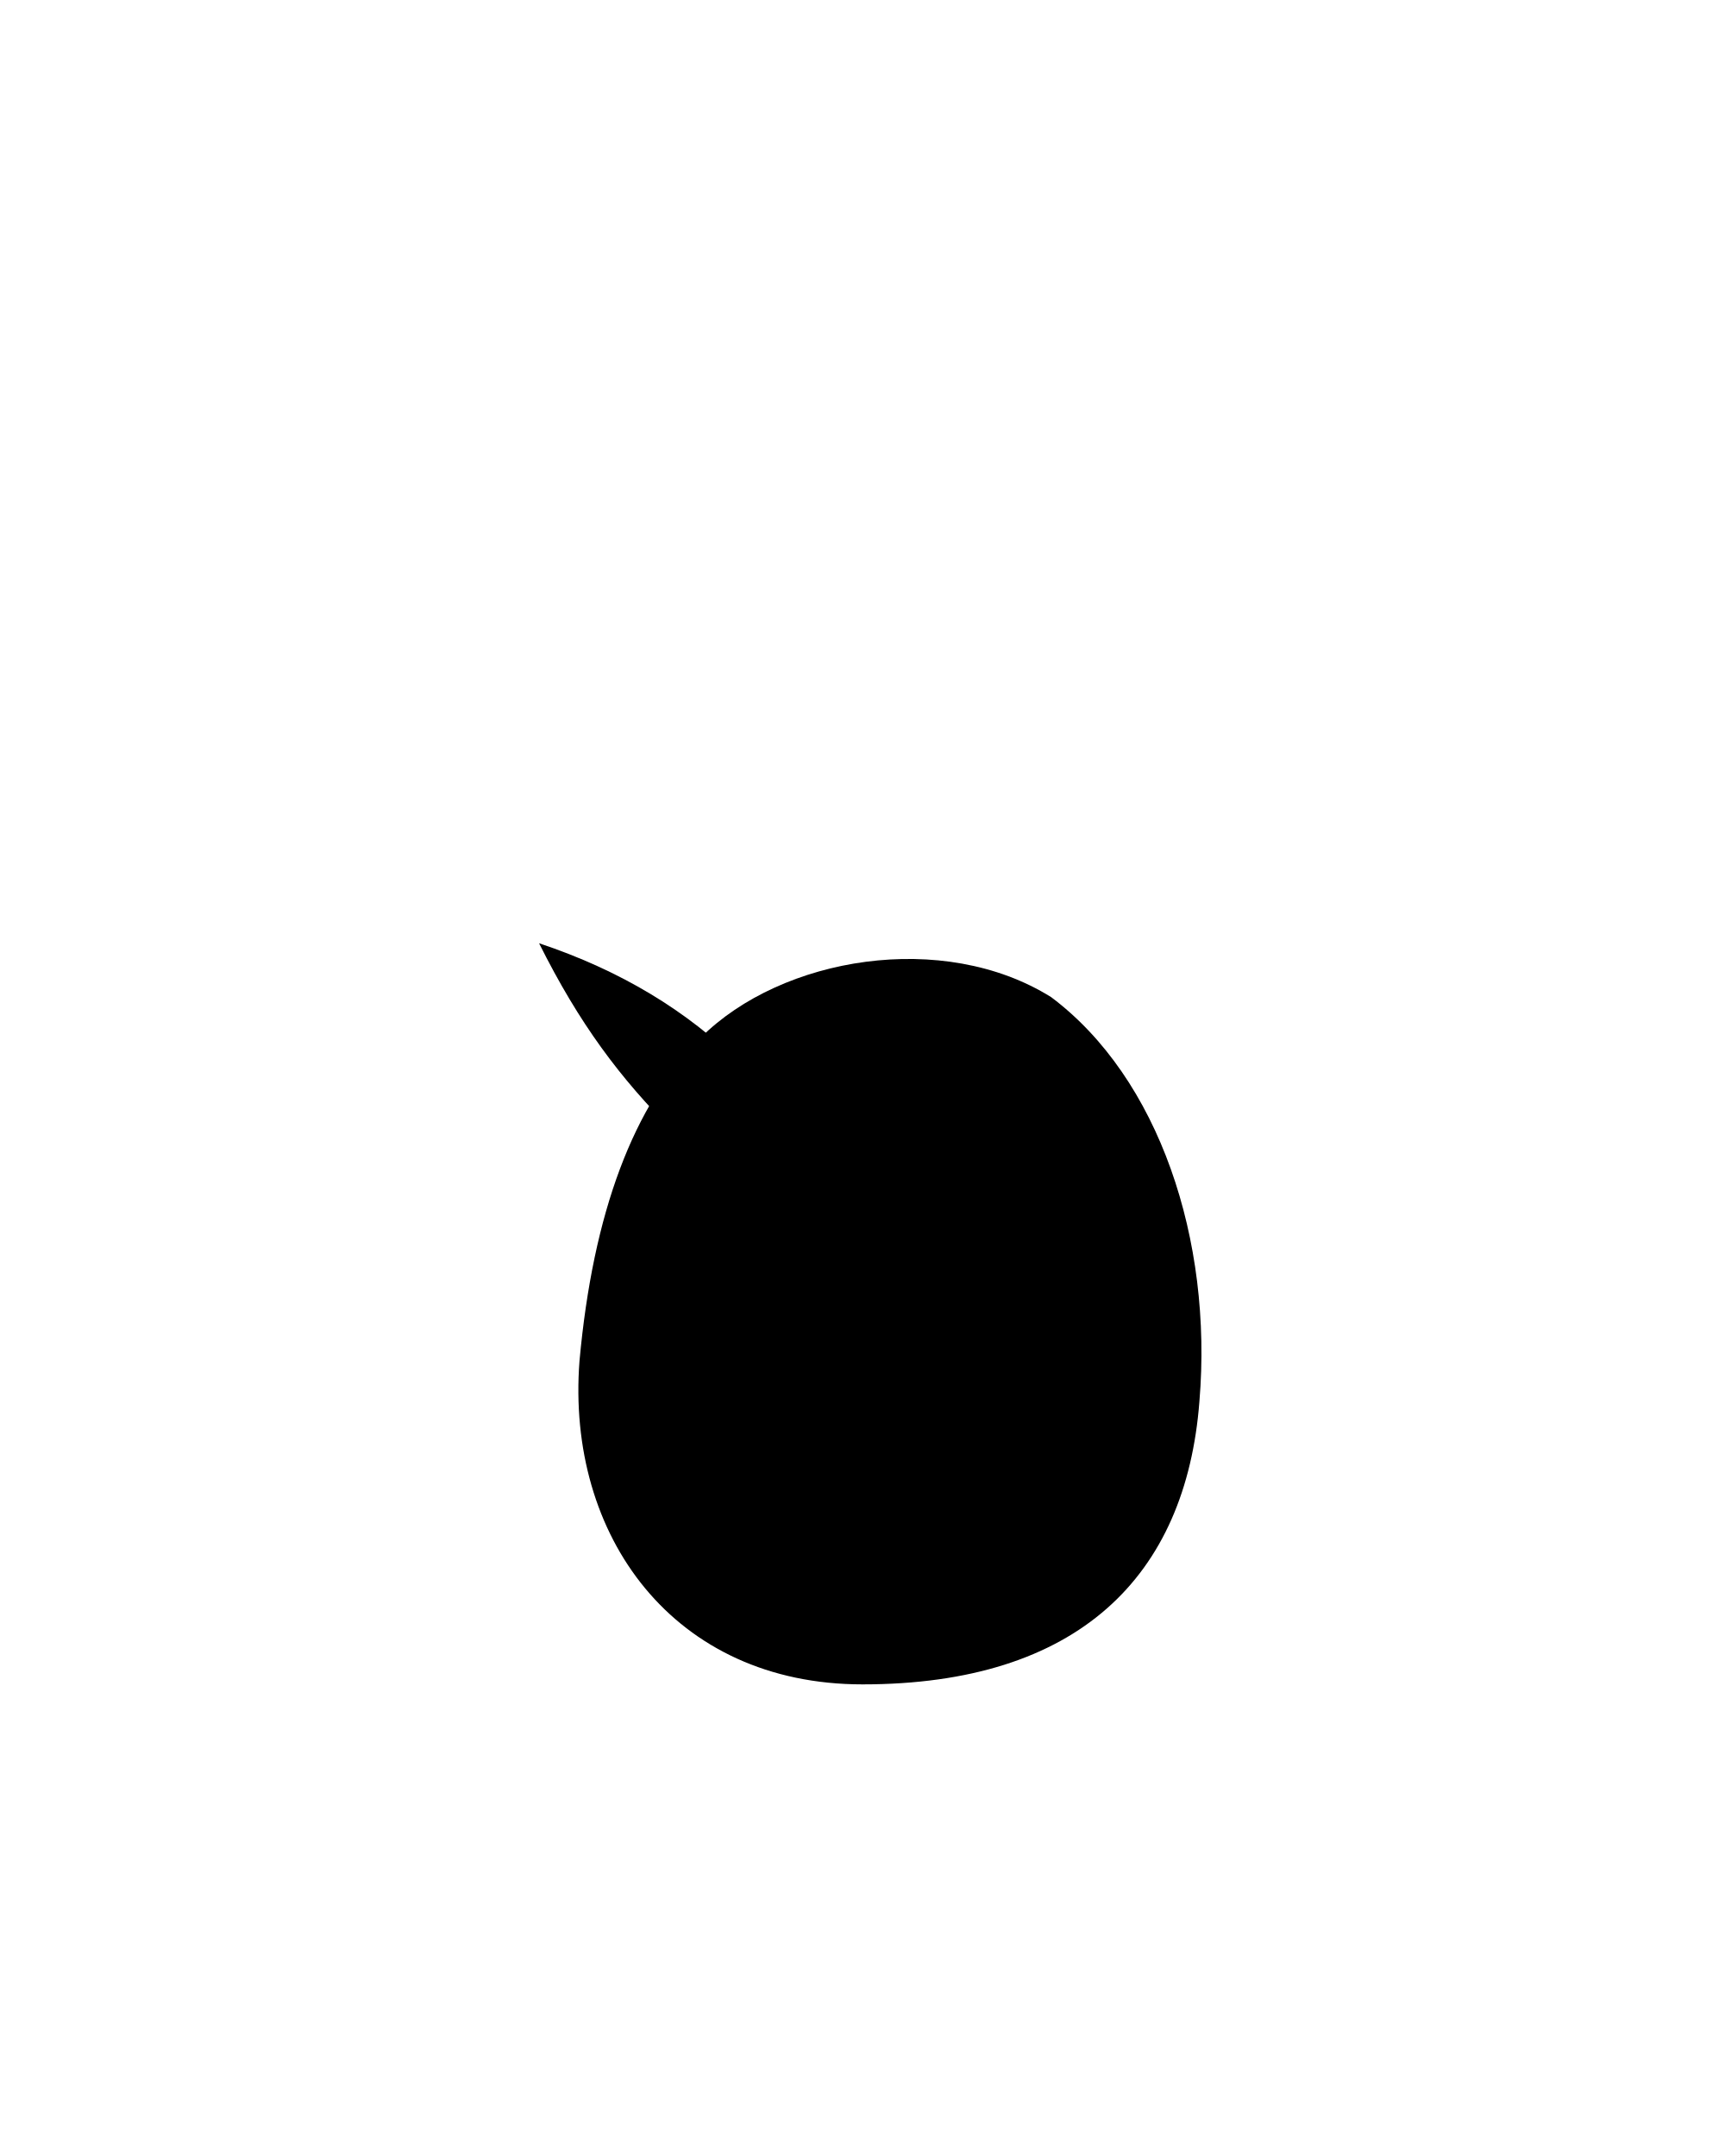
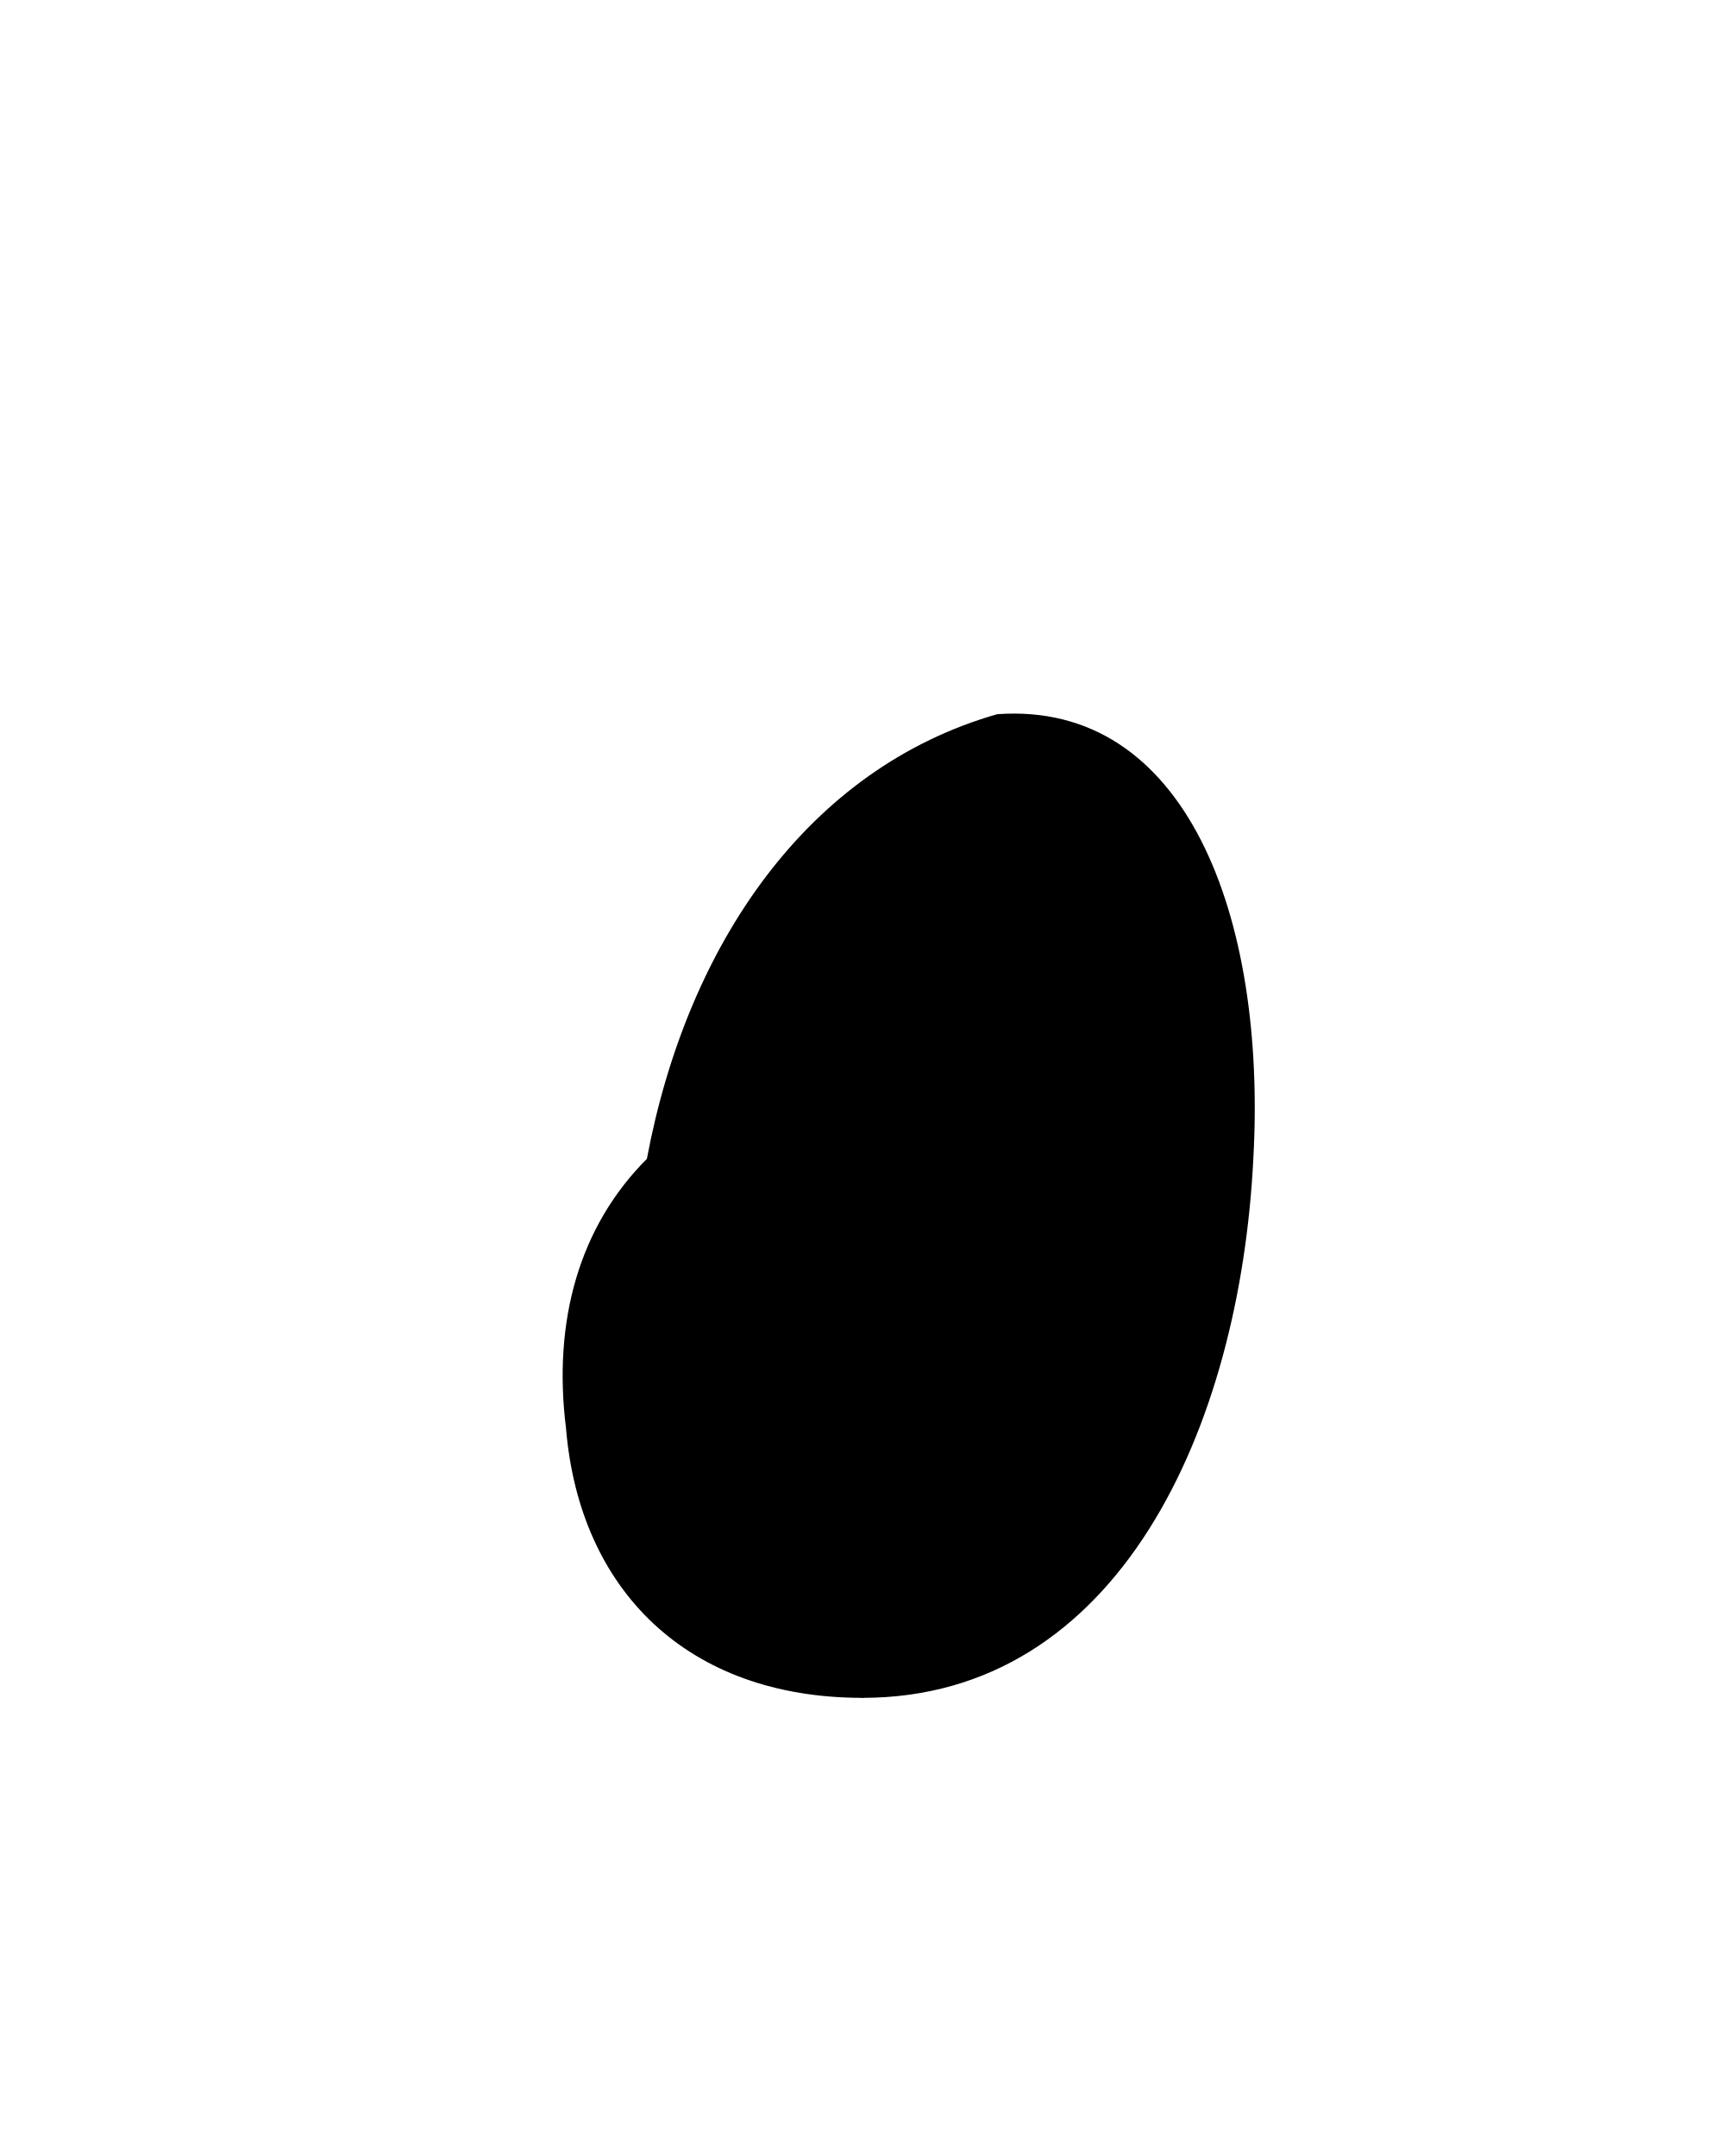
<svg xmlns="http://www.w3.org/2000/svg" viewBox="0 0 128 160">
-   <g stroke="@husk_outline" stroke-width="2.5" stroke-linejoin="round">
-     <path d="M50 84 C46 80 43 76 40 70 C46 72 51 75 55 79 Z" fill="@straw_dark" />
-   </g>
-   <path d="M64 125 C50 125 42 114 43 101 C44 90 47 82 52 77 C58 71 70 69 78 74 C86 80 90 92 89 104 C88 117 80 125 64 125 Z" fill="@straw" />
-   <path d="M64 125 C79 121 88 110 87 96 C86 86 81 78 74 74 C80 88 78 108 64 125 Z" fill="@straw.shade" />
-   <path d="M64 125 C50 122 44 110 46 97 C48 87 52 81 57 77 C54 90 55 106 64 125 Z" fill="@straw_dark" />
+   <path d="M64 126 C51 126 43 118 42 106 C41 98 43 91 48 86 C51 70 60 57 74 53 C88 52 94 68 93 86 C92 106 83 126 64 126 Z" fill="@straw" />
+   <path d="M64 126 C78 122 90 108 91 92 C92 76 86 60 76 54 C84 70 82 102 64 126 Z" fill="@straw.shade" />
+   <path d="M64 126 C50 122 44 112 45 100 C46 92 49 87 53 83 C52 96 54 110 64 126 Z" fill="@straw_dark" />
  <g fill="none" stroke-linecap="round">
-     <path d="M64 125 C79 121 88 110 87 96 C86 86 81 78 74 74 C80 88 78 108 64 125" stroke="@husk_outline" stroke-width="2" />
-     <path d="M64 125 C50 122 44 110 46 97 C48 87 52 81 57 77 C54 90 55 106 64 125" stroke="@husk_outline" stroke-width="2" />
+     <path d="M64 126 C78 122 90 108 91 92 C92 76 86 60 76 54 C84 70 82 102 64 126" stroke="@husk_outline" stroke-width="2" />
+     <path d="M64 126 C50 122 44 112 45 100 C46 92 49 87 53 83 C52 96 54 110 64 126" stroke="@husk_outline" stroke-width="2" />
    <g stroke="@husk_crack" stroke-width="1.6">
-       <path d="M65 84 L67 92 L64 99" />
+       <path d="M66 70 L68 78 L65 85" />
      <path d="M71 104 L74 111" />
-       <path d="M50 99 L52 106" />
+       <path d="M56 98 L58 105" />
    </g>
  </g>
-   <path d="M64 125 C50 125 42 114 43 101 C44 90 47 82 52 77 C58 71 70 69 78 74 C86 80 90 92 89 104 C88 117 80 125 64 125 Z" fill="none" stroke="@husk_outline" stroke-width="3" stroke-linejoin="round" />
+   <path d="M64 126 C51 126 43 118 42 106 C41 98 43 91 48 86 C51 70 60 57 74 53 C88 52 94 68 93 86 C92 106 83 126 64 126 Z" fill="none" stroke="@husk_outline" stroke-width="3" stroke-linejoin="round" />
</svg>
